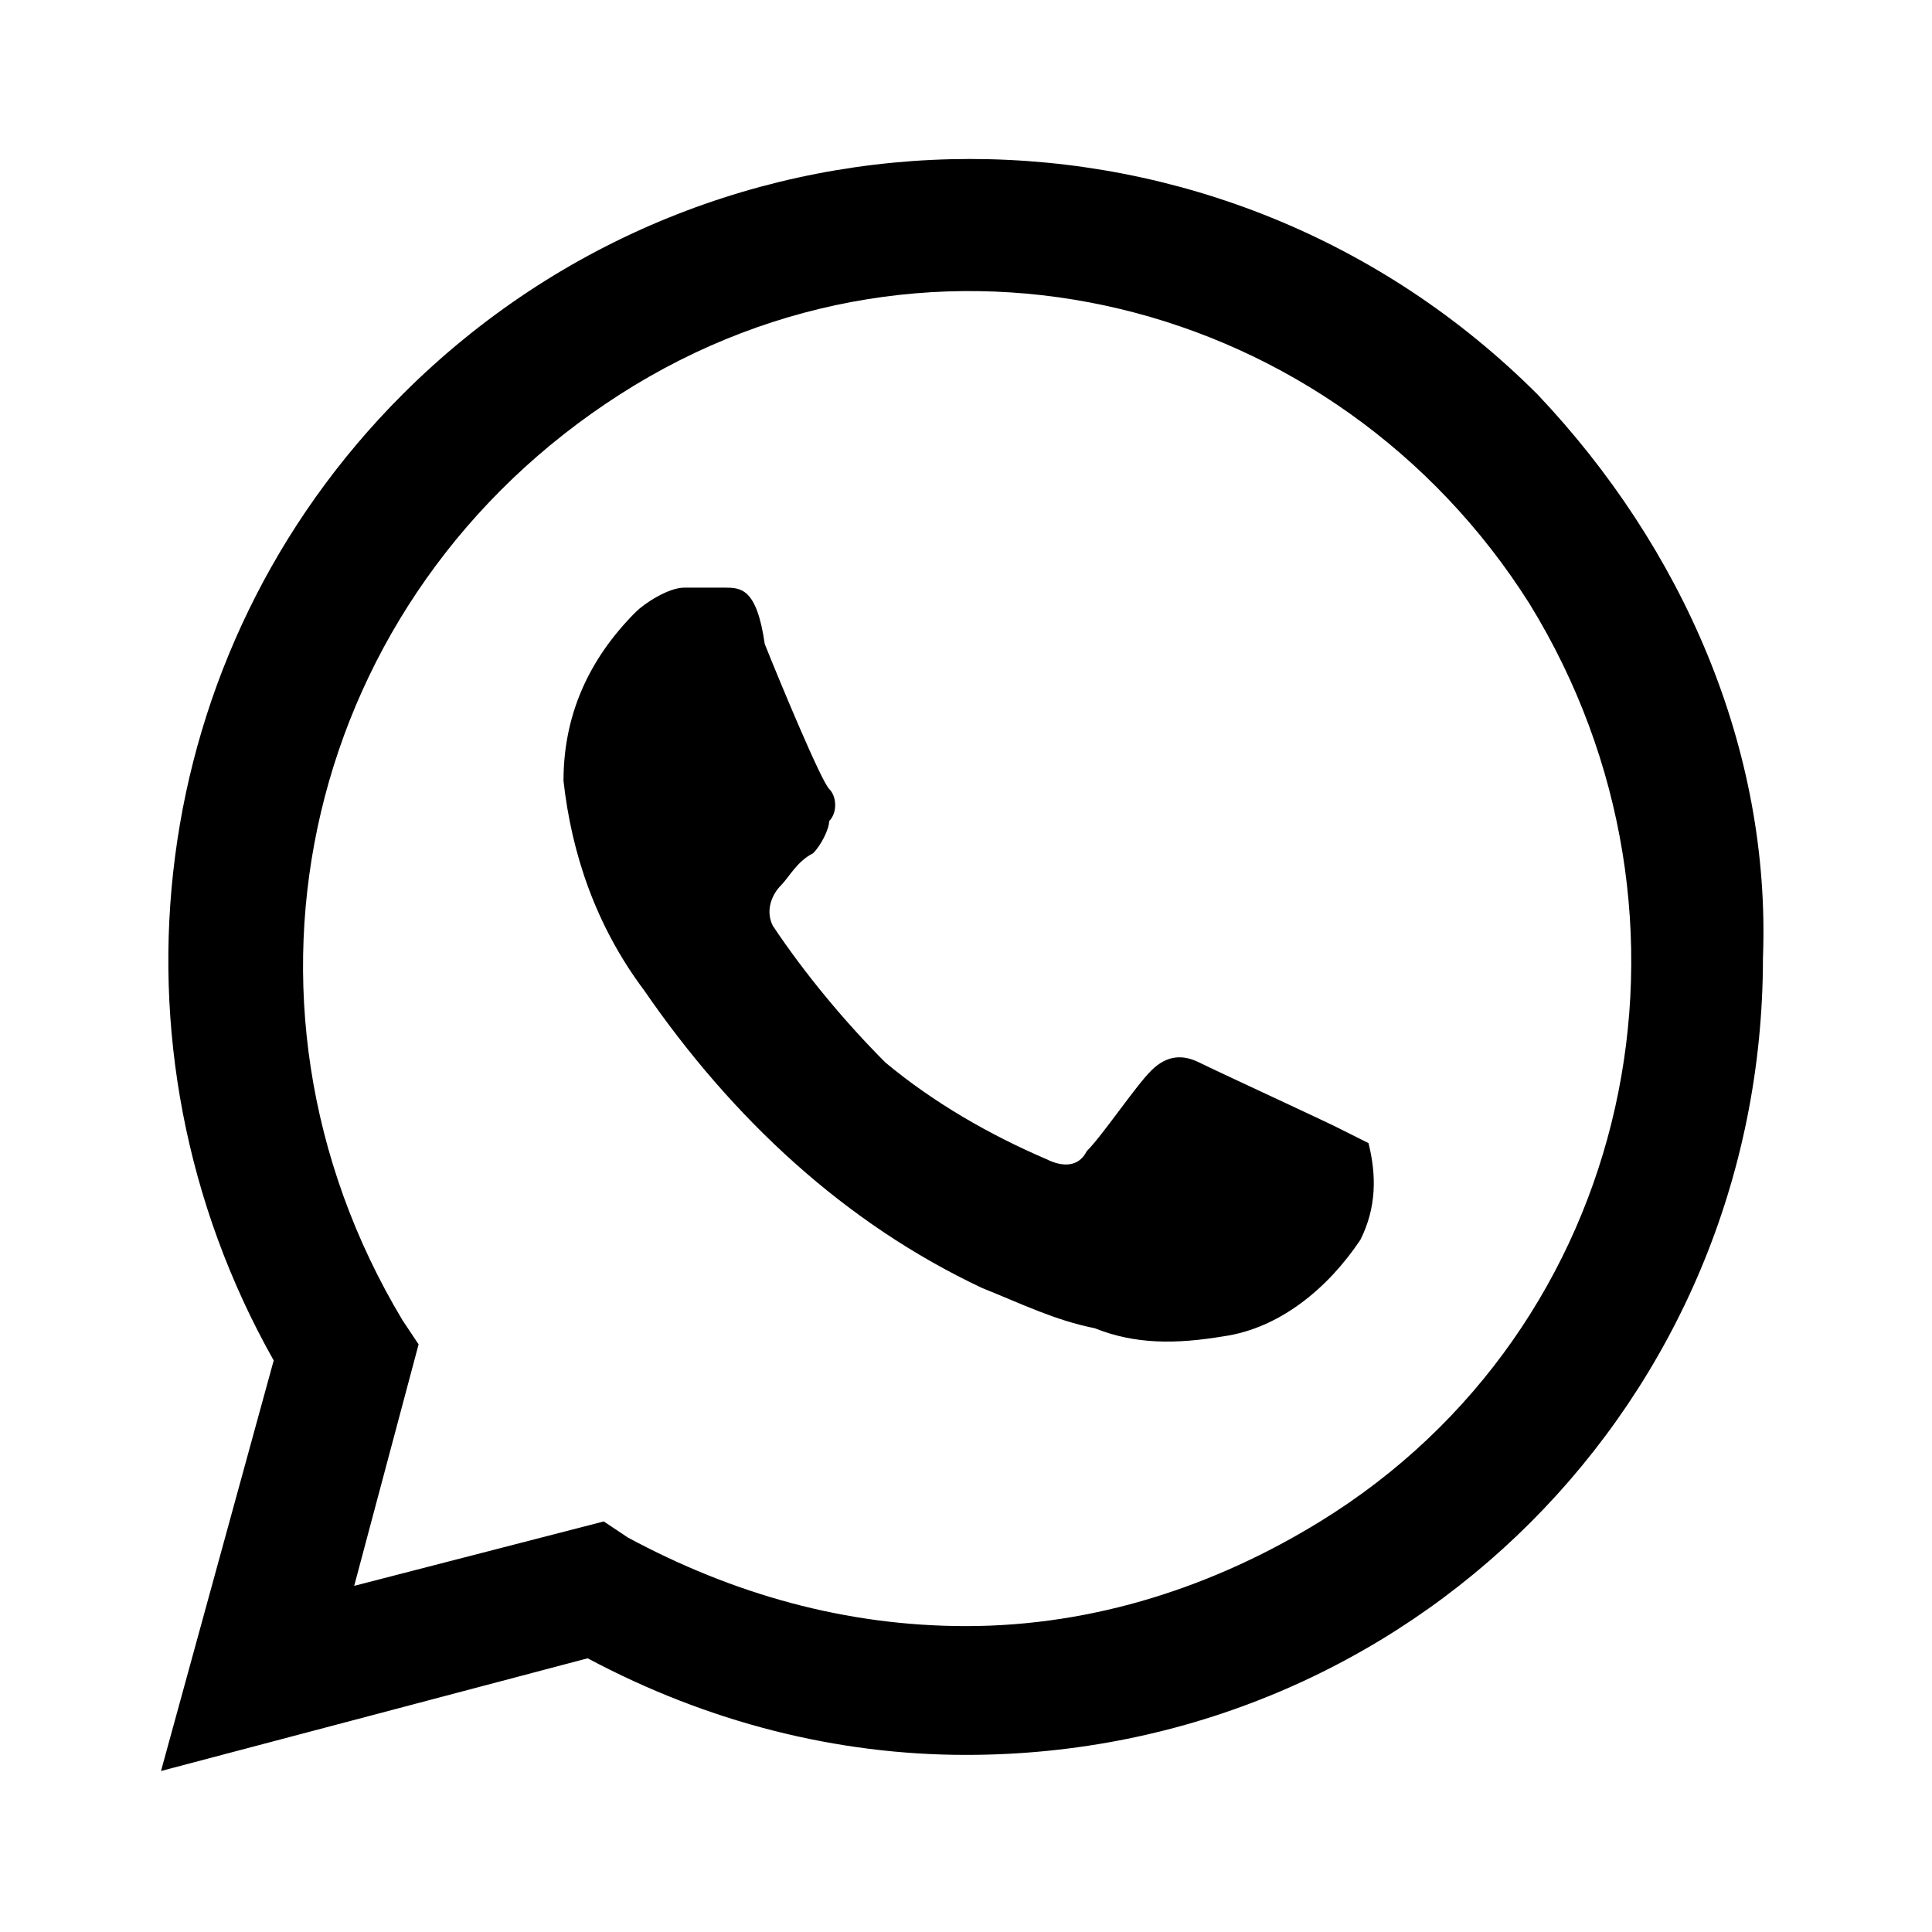
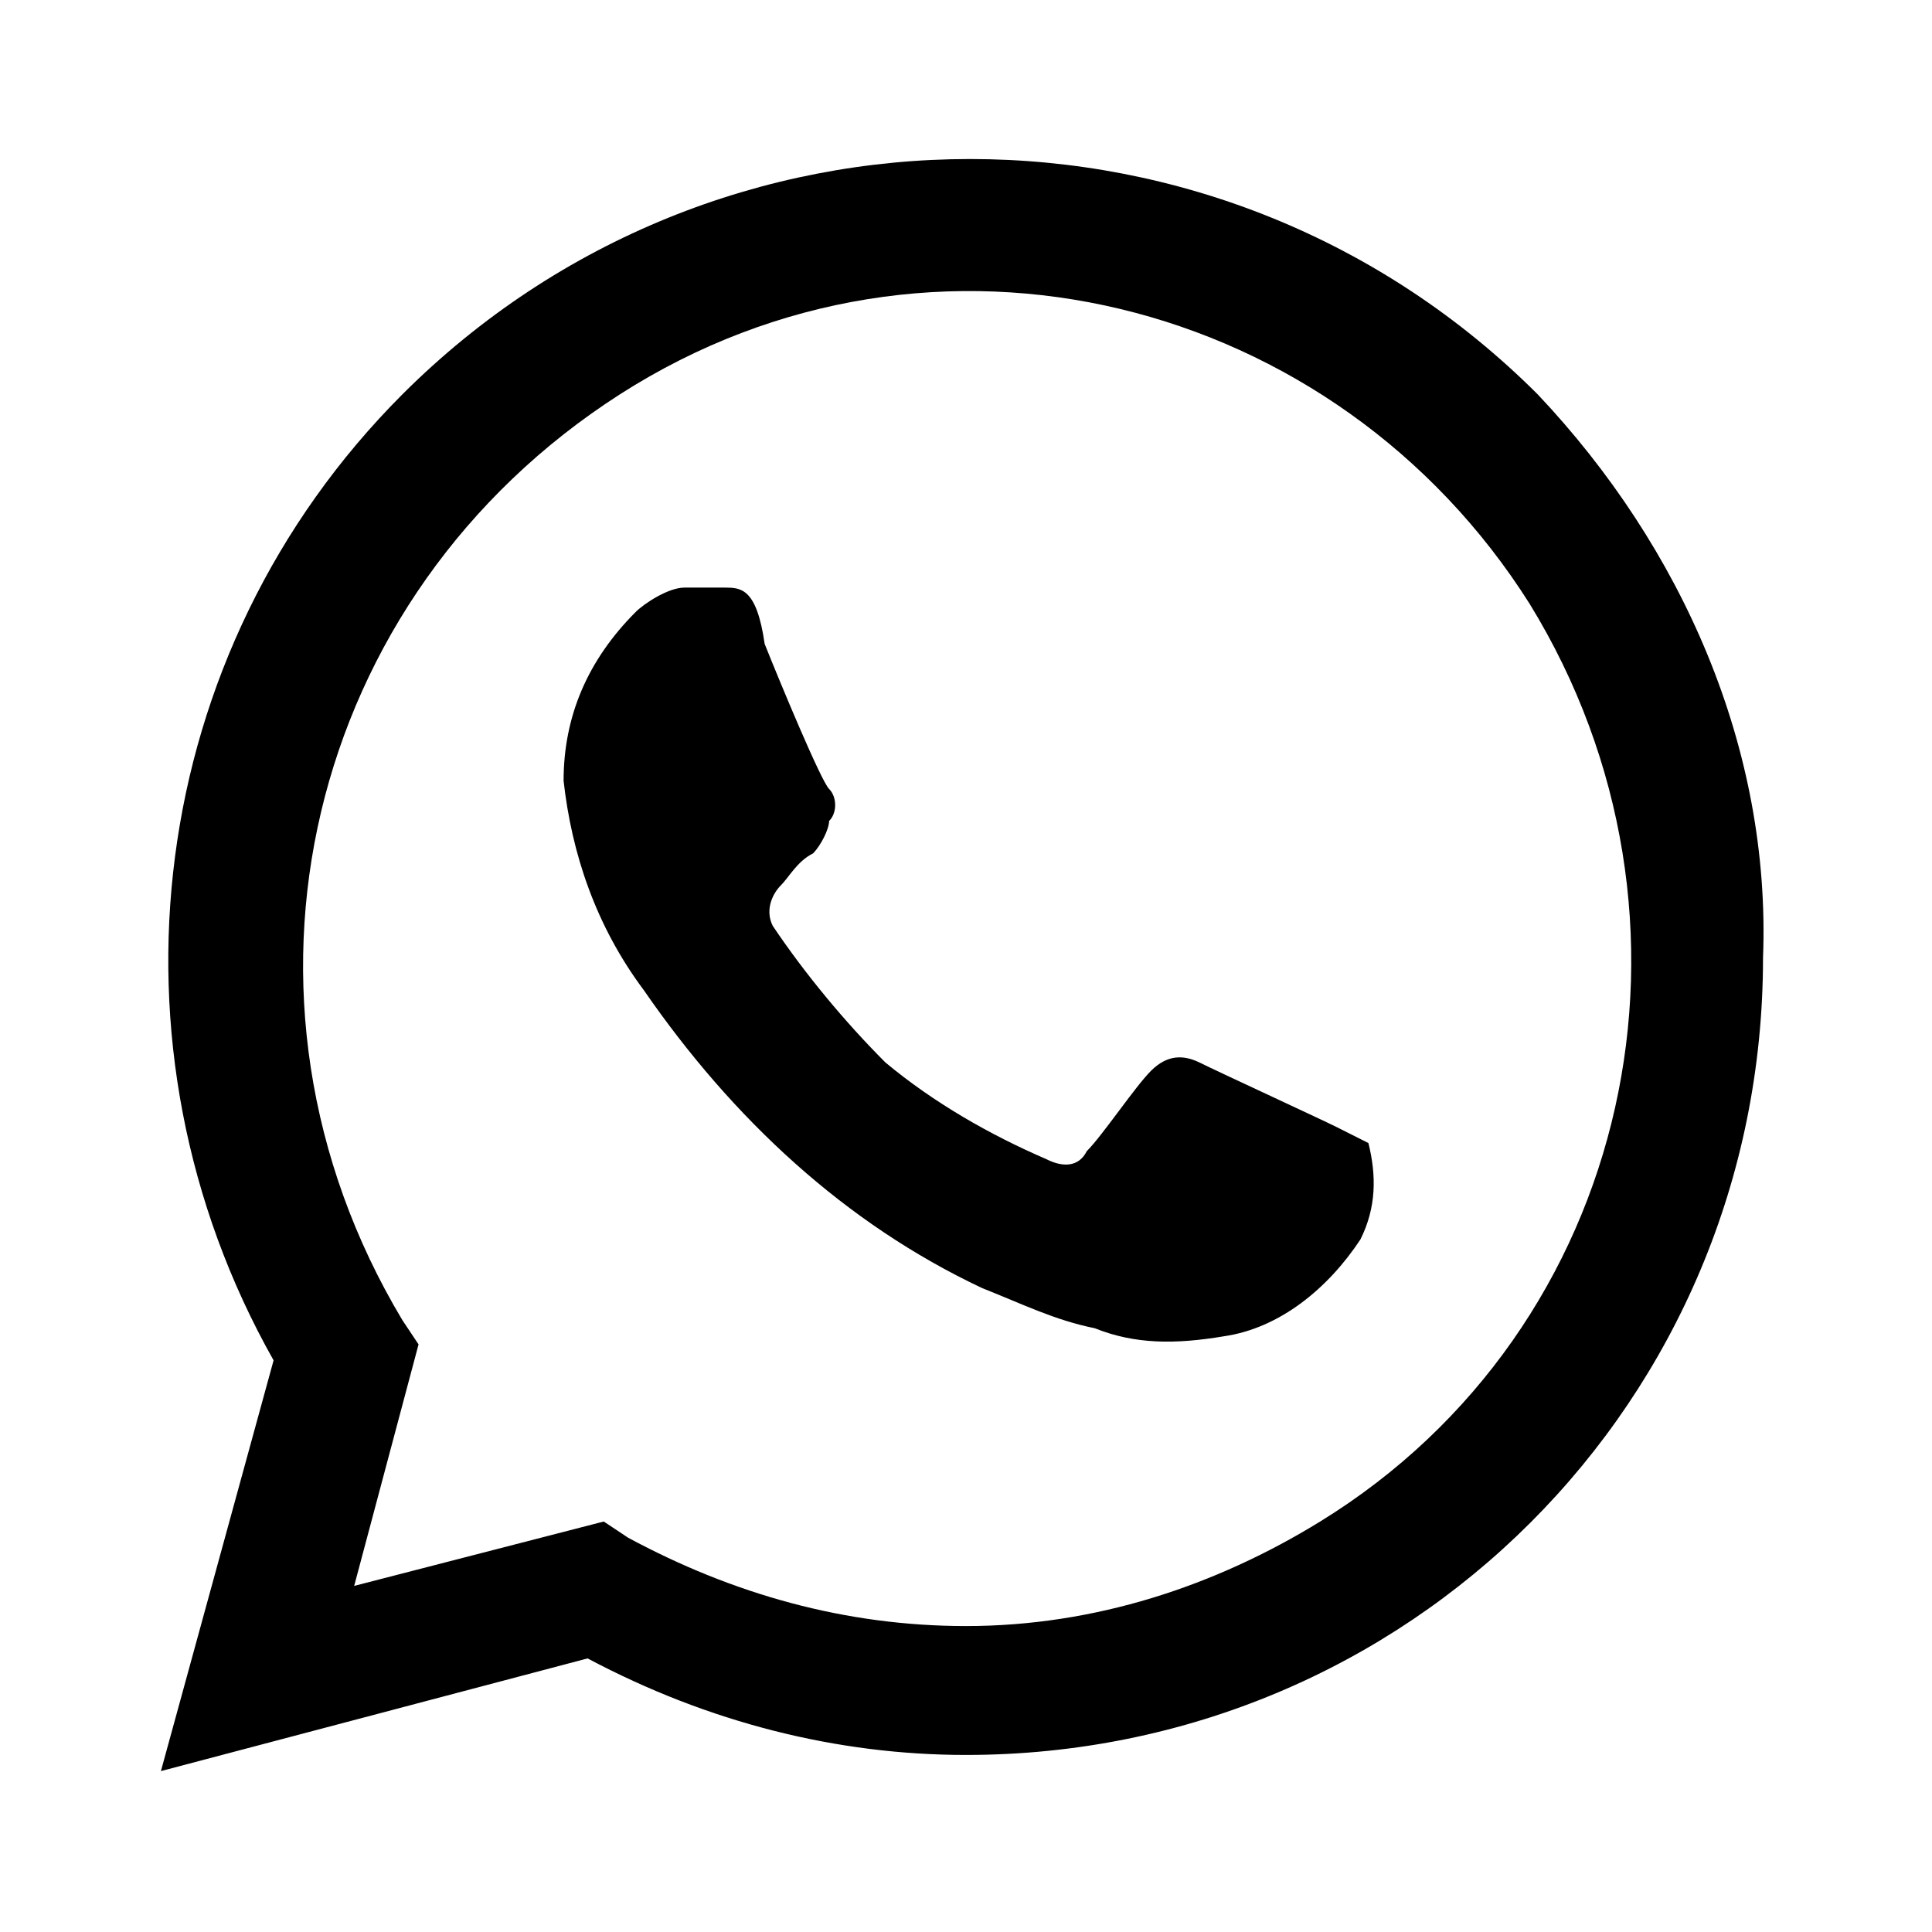
- <svg xmlns="http://www.w3.org/2000/svg" enable-background="new 0 0 24 24" viewBox="0 0 24 24" id="whatsapp">
-   <path d="M16.6 14c-.2-.1-1.5-.7-1.7-.8-.2-.1-.4-.1-.6.1-.2.2-.6.8-.8 1-.1.2-.3.2-.5.1-.7-.3-1.4-.7-2-1.2-.5-.5-1-1.1-1.4-1.7-.1-.2 0-.4.1-.5.1-.1.2-.3.4-.4.1-.1.2-.3.2-.4.1-.1.1-.3 0-.4-.1-.1-.6-1.3-.8-1.8-.1-.7-.3-.7-.5-.7h-.5c-.2 0-.5.2-.6.3-.6.6-.9 1.3-.9 2.1.1.9.4 1.8 1 2.6 1.1 1.6 2.5 2.9 4.2 3.7.5.2.9.4 1.4.5.5.2 1 .2 1.6.1.7-.1 1.3-.6 1.7-1.2.2-.4.2-.8.1-1.2l-.4-.2m2.5-9.1C15.2 1 8.9 1 5 4.9c-3.2 3.2-3.8 8.1-1.6 12L2 22l5.3-1.4c1.5.8 3.1 1.2 4.7 1.2 5.5 0 9.9-4.4 9.9-9.9.1-2.6-1-5.1-2.8-7m-2.7 14c-1.3.8-2.8 1.3-4.4 1.3-1.5 0-2.9-.4-4.2-1.1l-.3-.2-3.1.8.8-3-.2-.3c-2.4-4-1.2-9 2.7-11.5S16.6 3.7 19 7.5c2.4 3.9 1.3 9-2.6 11.4" />
+ <svg xmlns="http://www.w3.org/2000/svg" width="px" height="28px" viewBox="0 0 28 28" version="1.1">
+   <g id="surface1">
+     <path style=" stroke:none;fill-rule:nonzero;fill:rgb(0%,0%,0%);fill-opacity:1;" d="M 19.367 16.332 C 19.133 16.215 17.617 15.516 17.383 15.398 C 17.148 15.285 16.918 15.285 16.684 15.516 C 16.449 15.75 15.984 16.449 15.75 16.684 C 15.633 16.918 15.398 16.918 15.168 16.801 C 14.352 16.449 13.535 15.984 12.832 15.398 C 12.25 14.816 11.668 14.117 11.199 13.418 C 11.082 13.184 11.199 12.949 11.316 12.832 C 11.434 12.715 11.551 12.484 11.785 12.367 C 11.898 12.25 12.016 12.016 12.016 11.898 C 12.133 11.785 12.133 11.551 12.016 11.434 C 11.898 11.316 11.316 9.918 11.082 9.332 C 10.965 8.516 10.734 8.516 10.5 8.516 L 9.918 8.516 C 9.684 8.516 9.332 8.75 9.215 8.867 C 8.516 9.566 8.168 10.383 8.168 11.316 C 8.285 12.367 8.633 13.418 9.332 14.352 C 10.617 16.215 12.25 17.734 14.234 18.668 C 14.816 18.898 15.285 19.133 15.867 19.25 C 16.449 19.484 17.035 19.484 17.734 19.367 C 18.551 19.25 19.25 18.668 19.715 17.965 C 19.949 17.5 19.949 17.035 19.832 16.566 L 19.367 16.332 M 22.285 5.715 C 17.734 1.168 10.383 1.168 5.832 5.715 C 2.102 9.449 1.398 15.168 3.965 19.715 L 2.332 25.668 L 8.516 24.035 C 10.266 24.965 12.133 25.434 14 25.434 C 20.418 25.434 25.551 20.301 25.551 13.883 C 25.668 10.852 24.383 7.934 22.285 5.715 M 19.133 22.051 C 17.617 22.984 15.867 23.566 14 23.566 C 12.25 23.566 10.617 23.102 9.102 22.285 L 8.75 22.051 L 5.133 22.984 L 6.066 19.484 L 5.832 19.133 C 3.035 14.465 4.434 8.633 8.984 5.715 C 13.535 2.801 19.367 4.316 22.168 8.75 C 24.965 13.301 23.684 19.25 19.133 22.051 " />
+   </g>
</svg>
